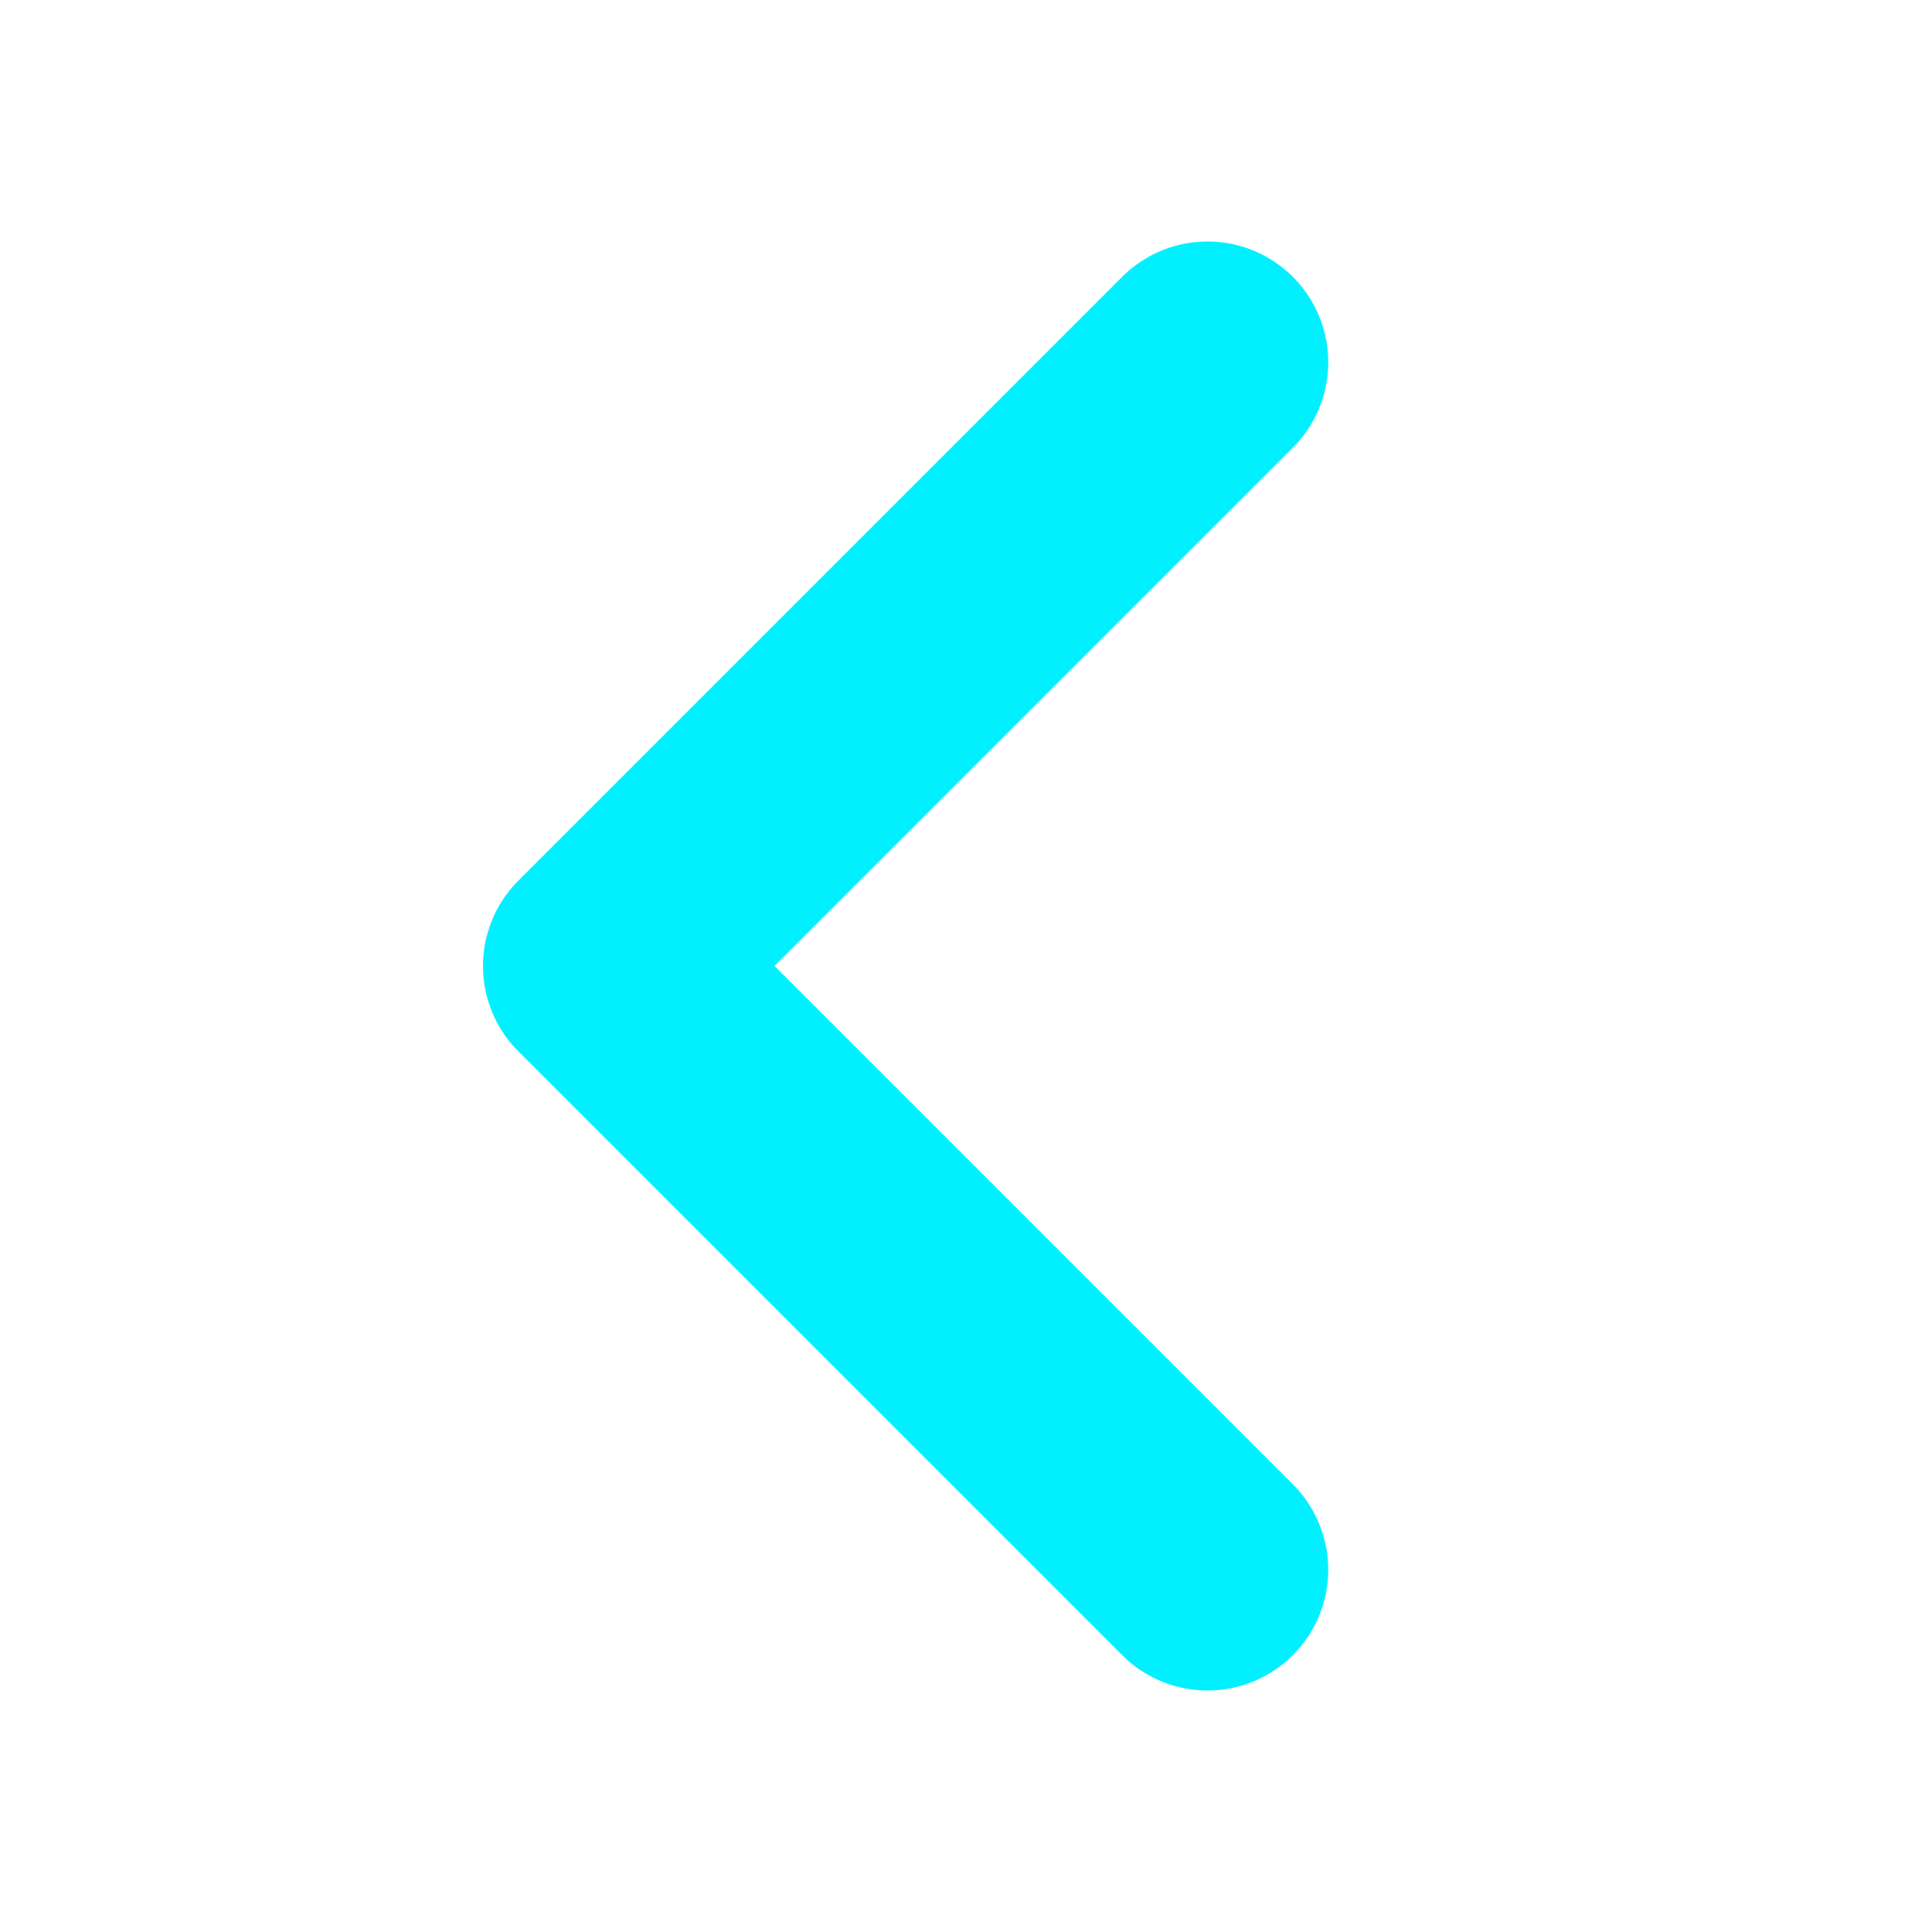
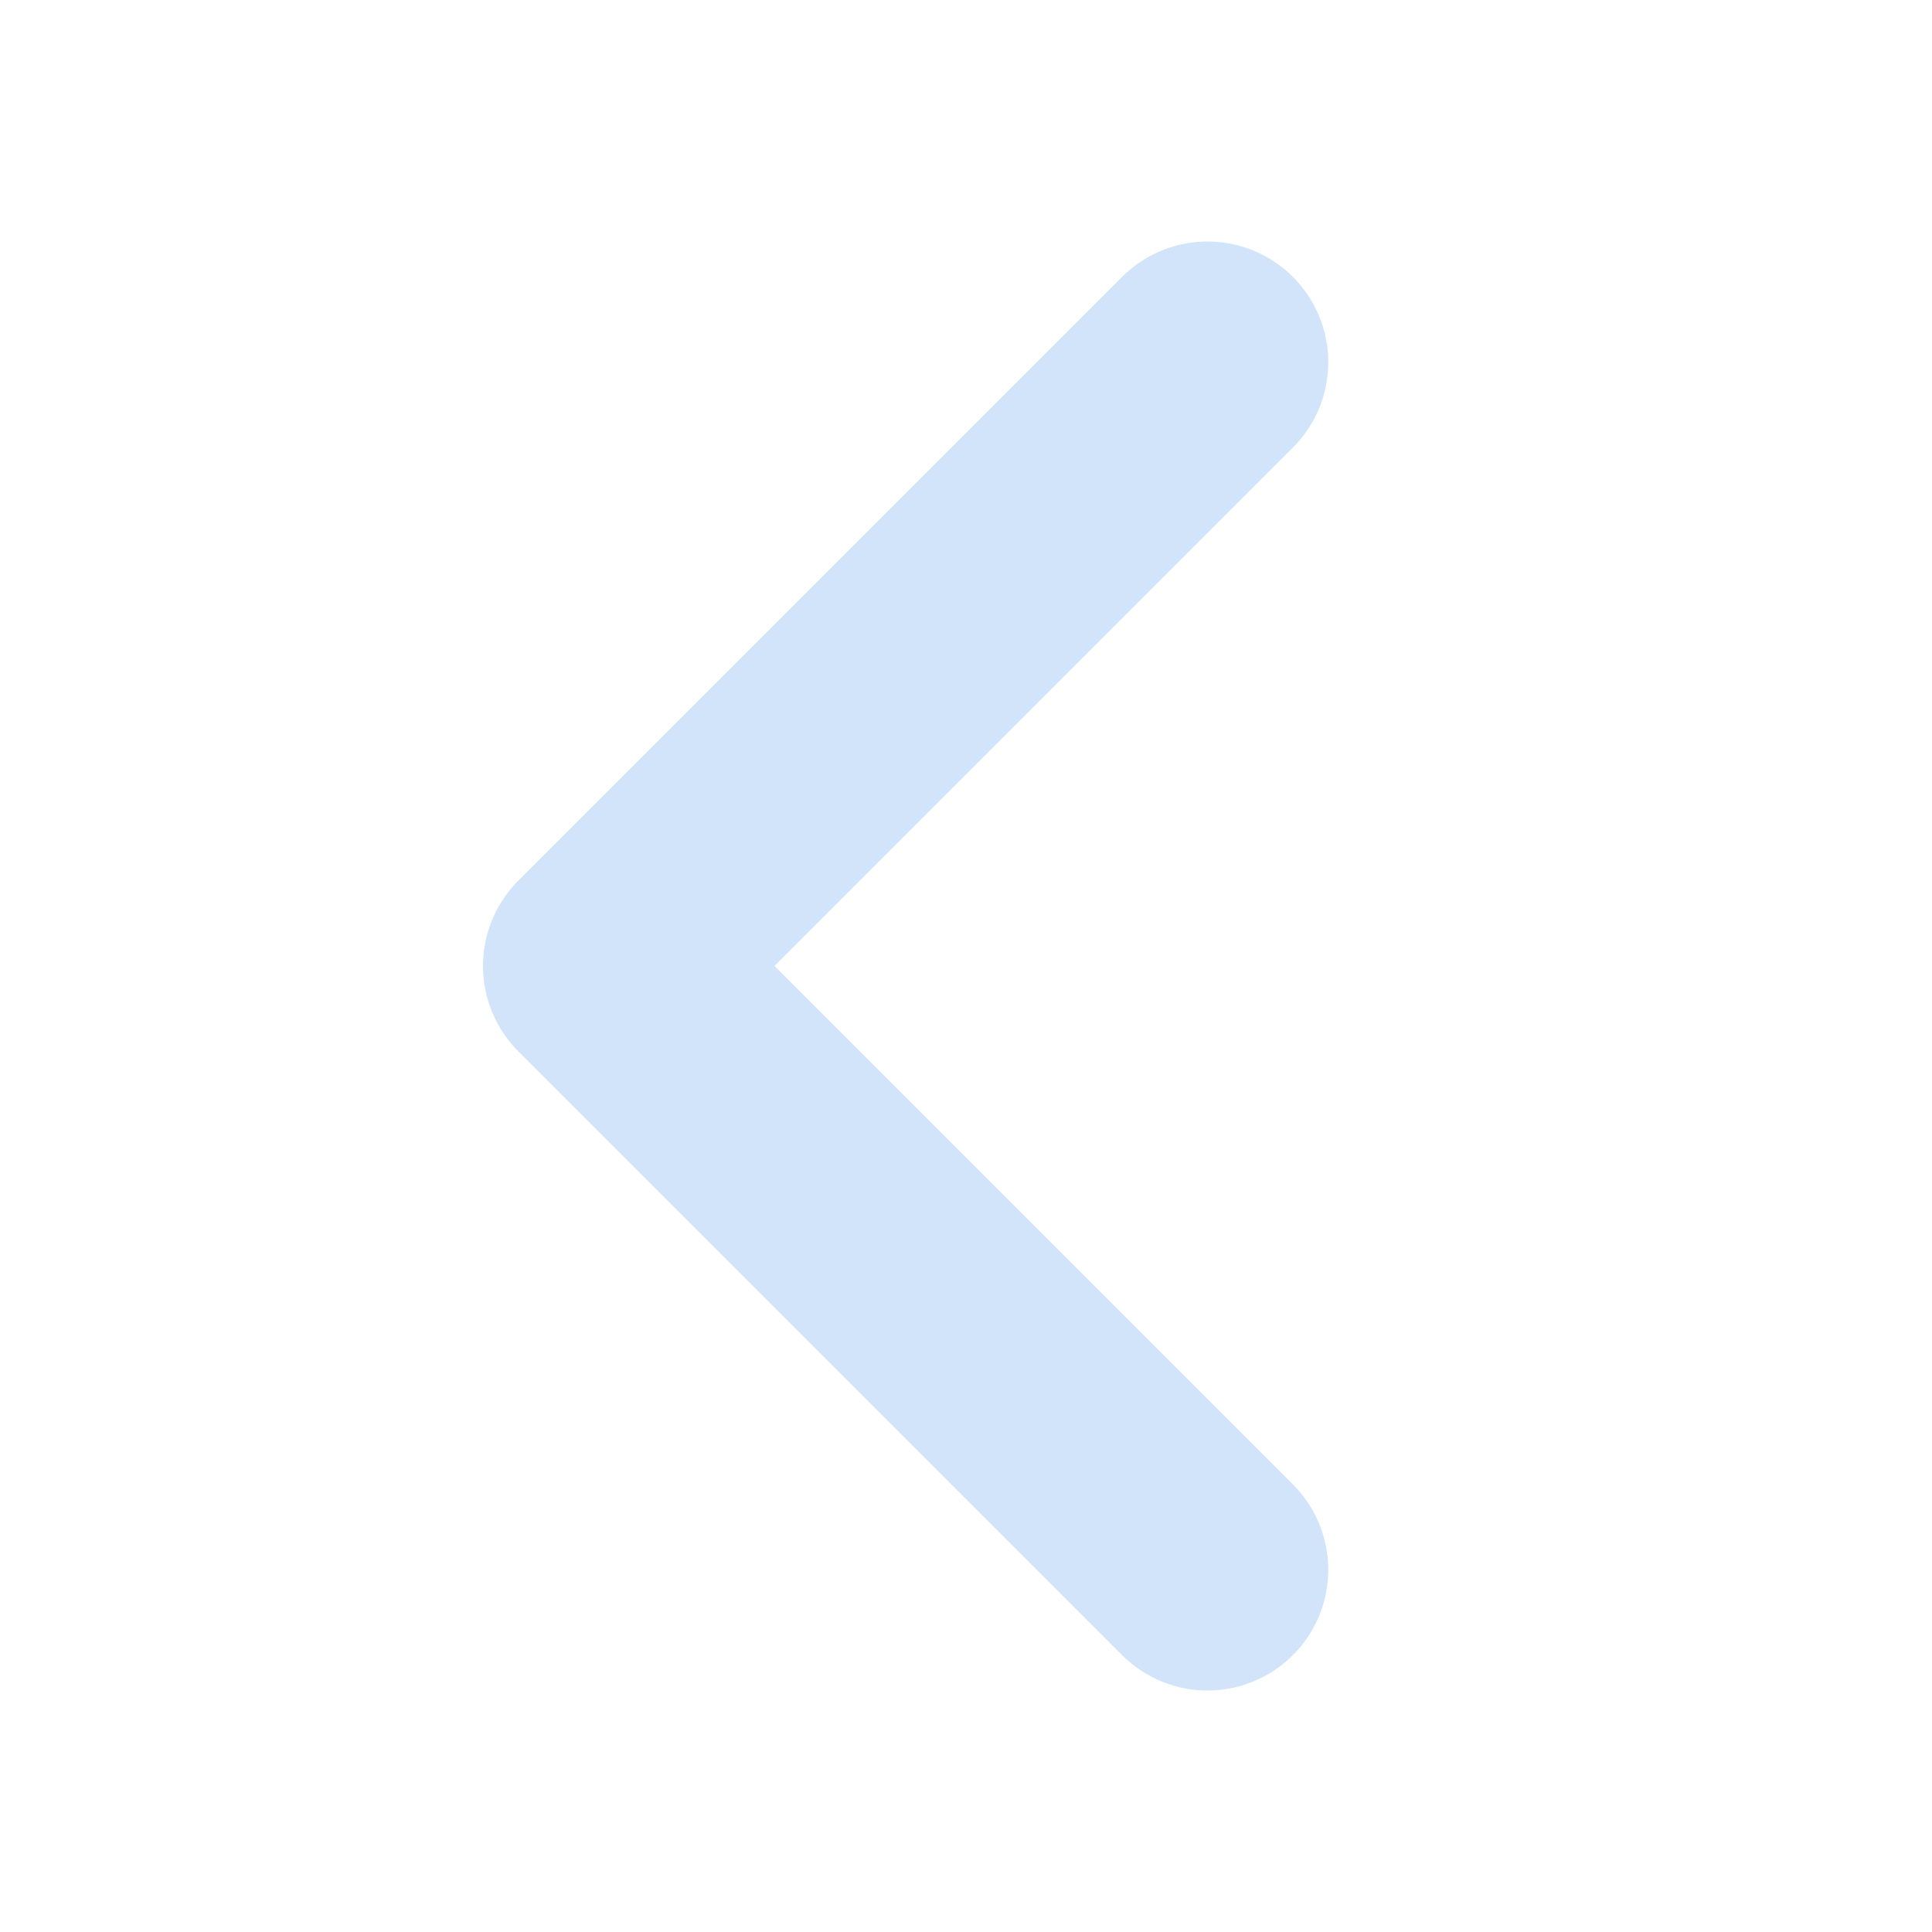
- <svg xmlns="http://www.w3.org/2000/svg" viewBox="0 0 16 16" width="16" height="16" fill="none" stroke="#00f0ff" stroke-width="2" stroke-linecap="round" stroke-linejoin="round">
+ <svg xmlns="http://www.w3.org/2000/svg" viewBox="0 0 16 16" width="16" height="16" fill="none" stroke="#d1e4fa" stroke-width="2" stroke-linecap="round" stroke-linejoin="round">
  <polyline points="10 3 5 8 10 13" />
</svg>
